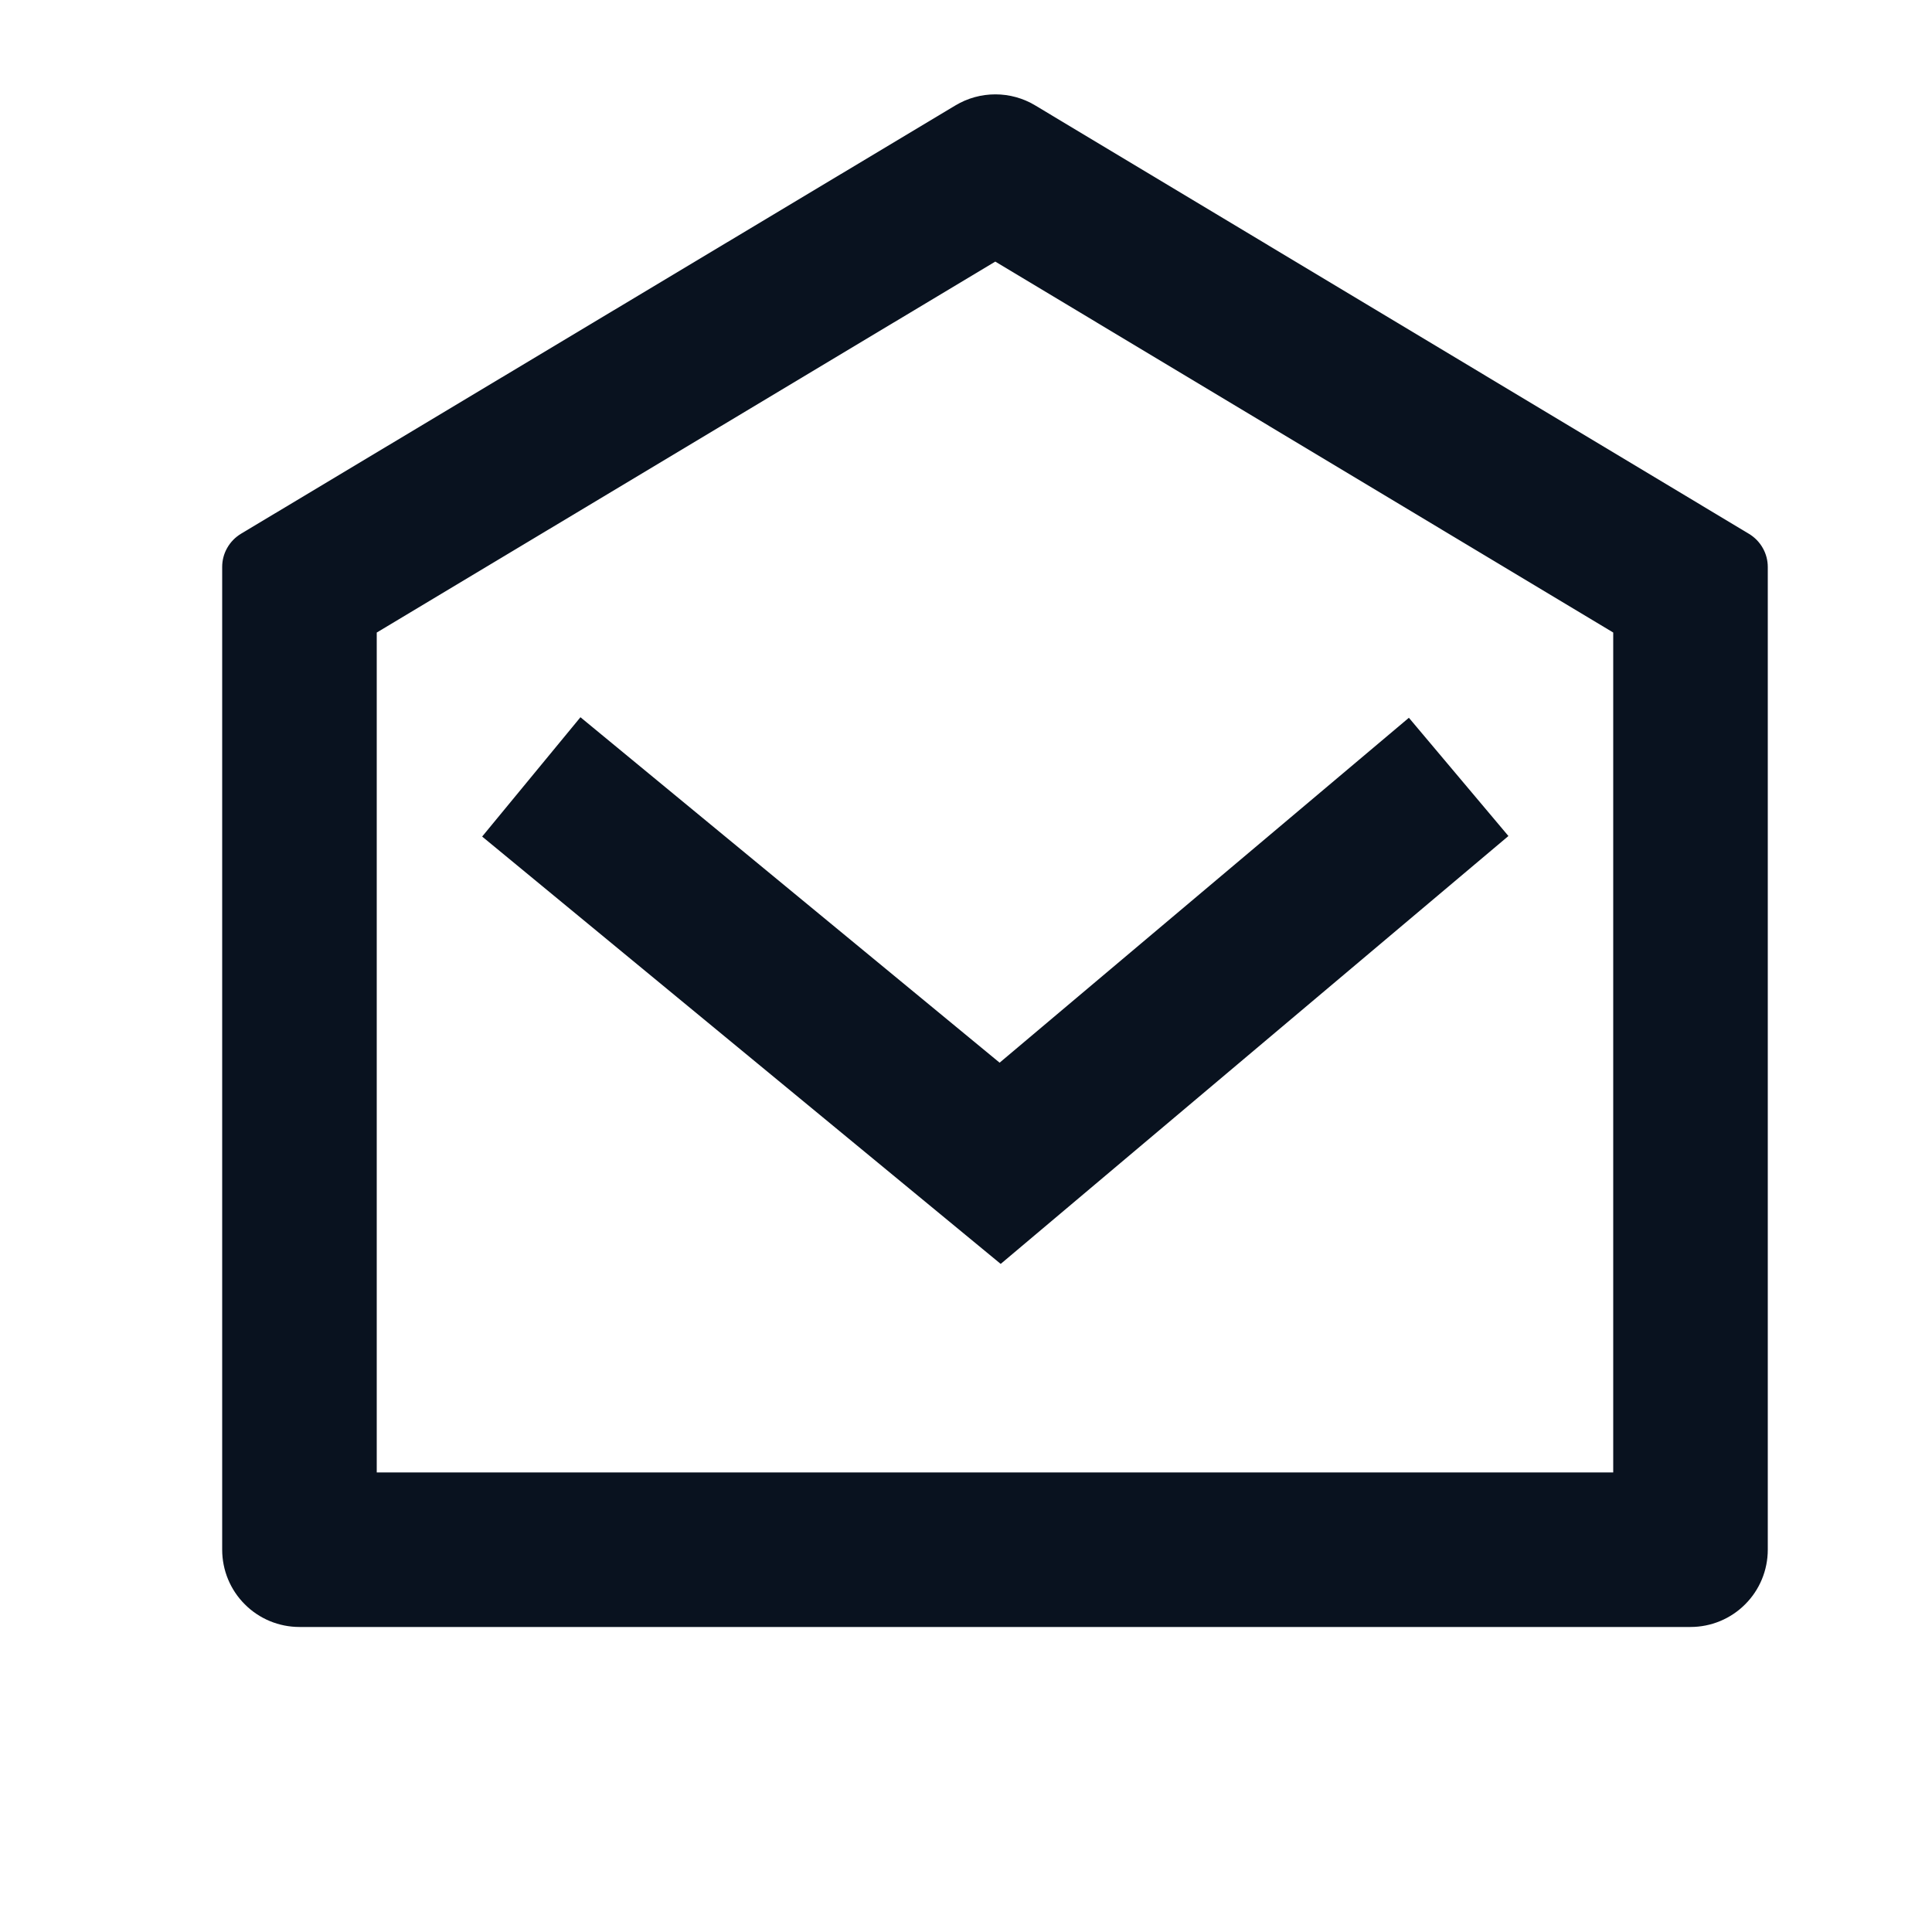
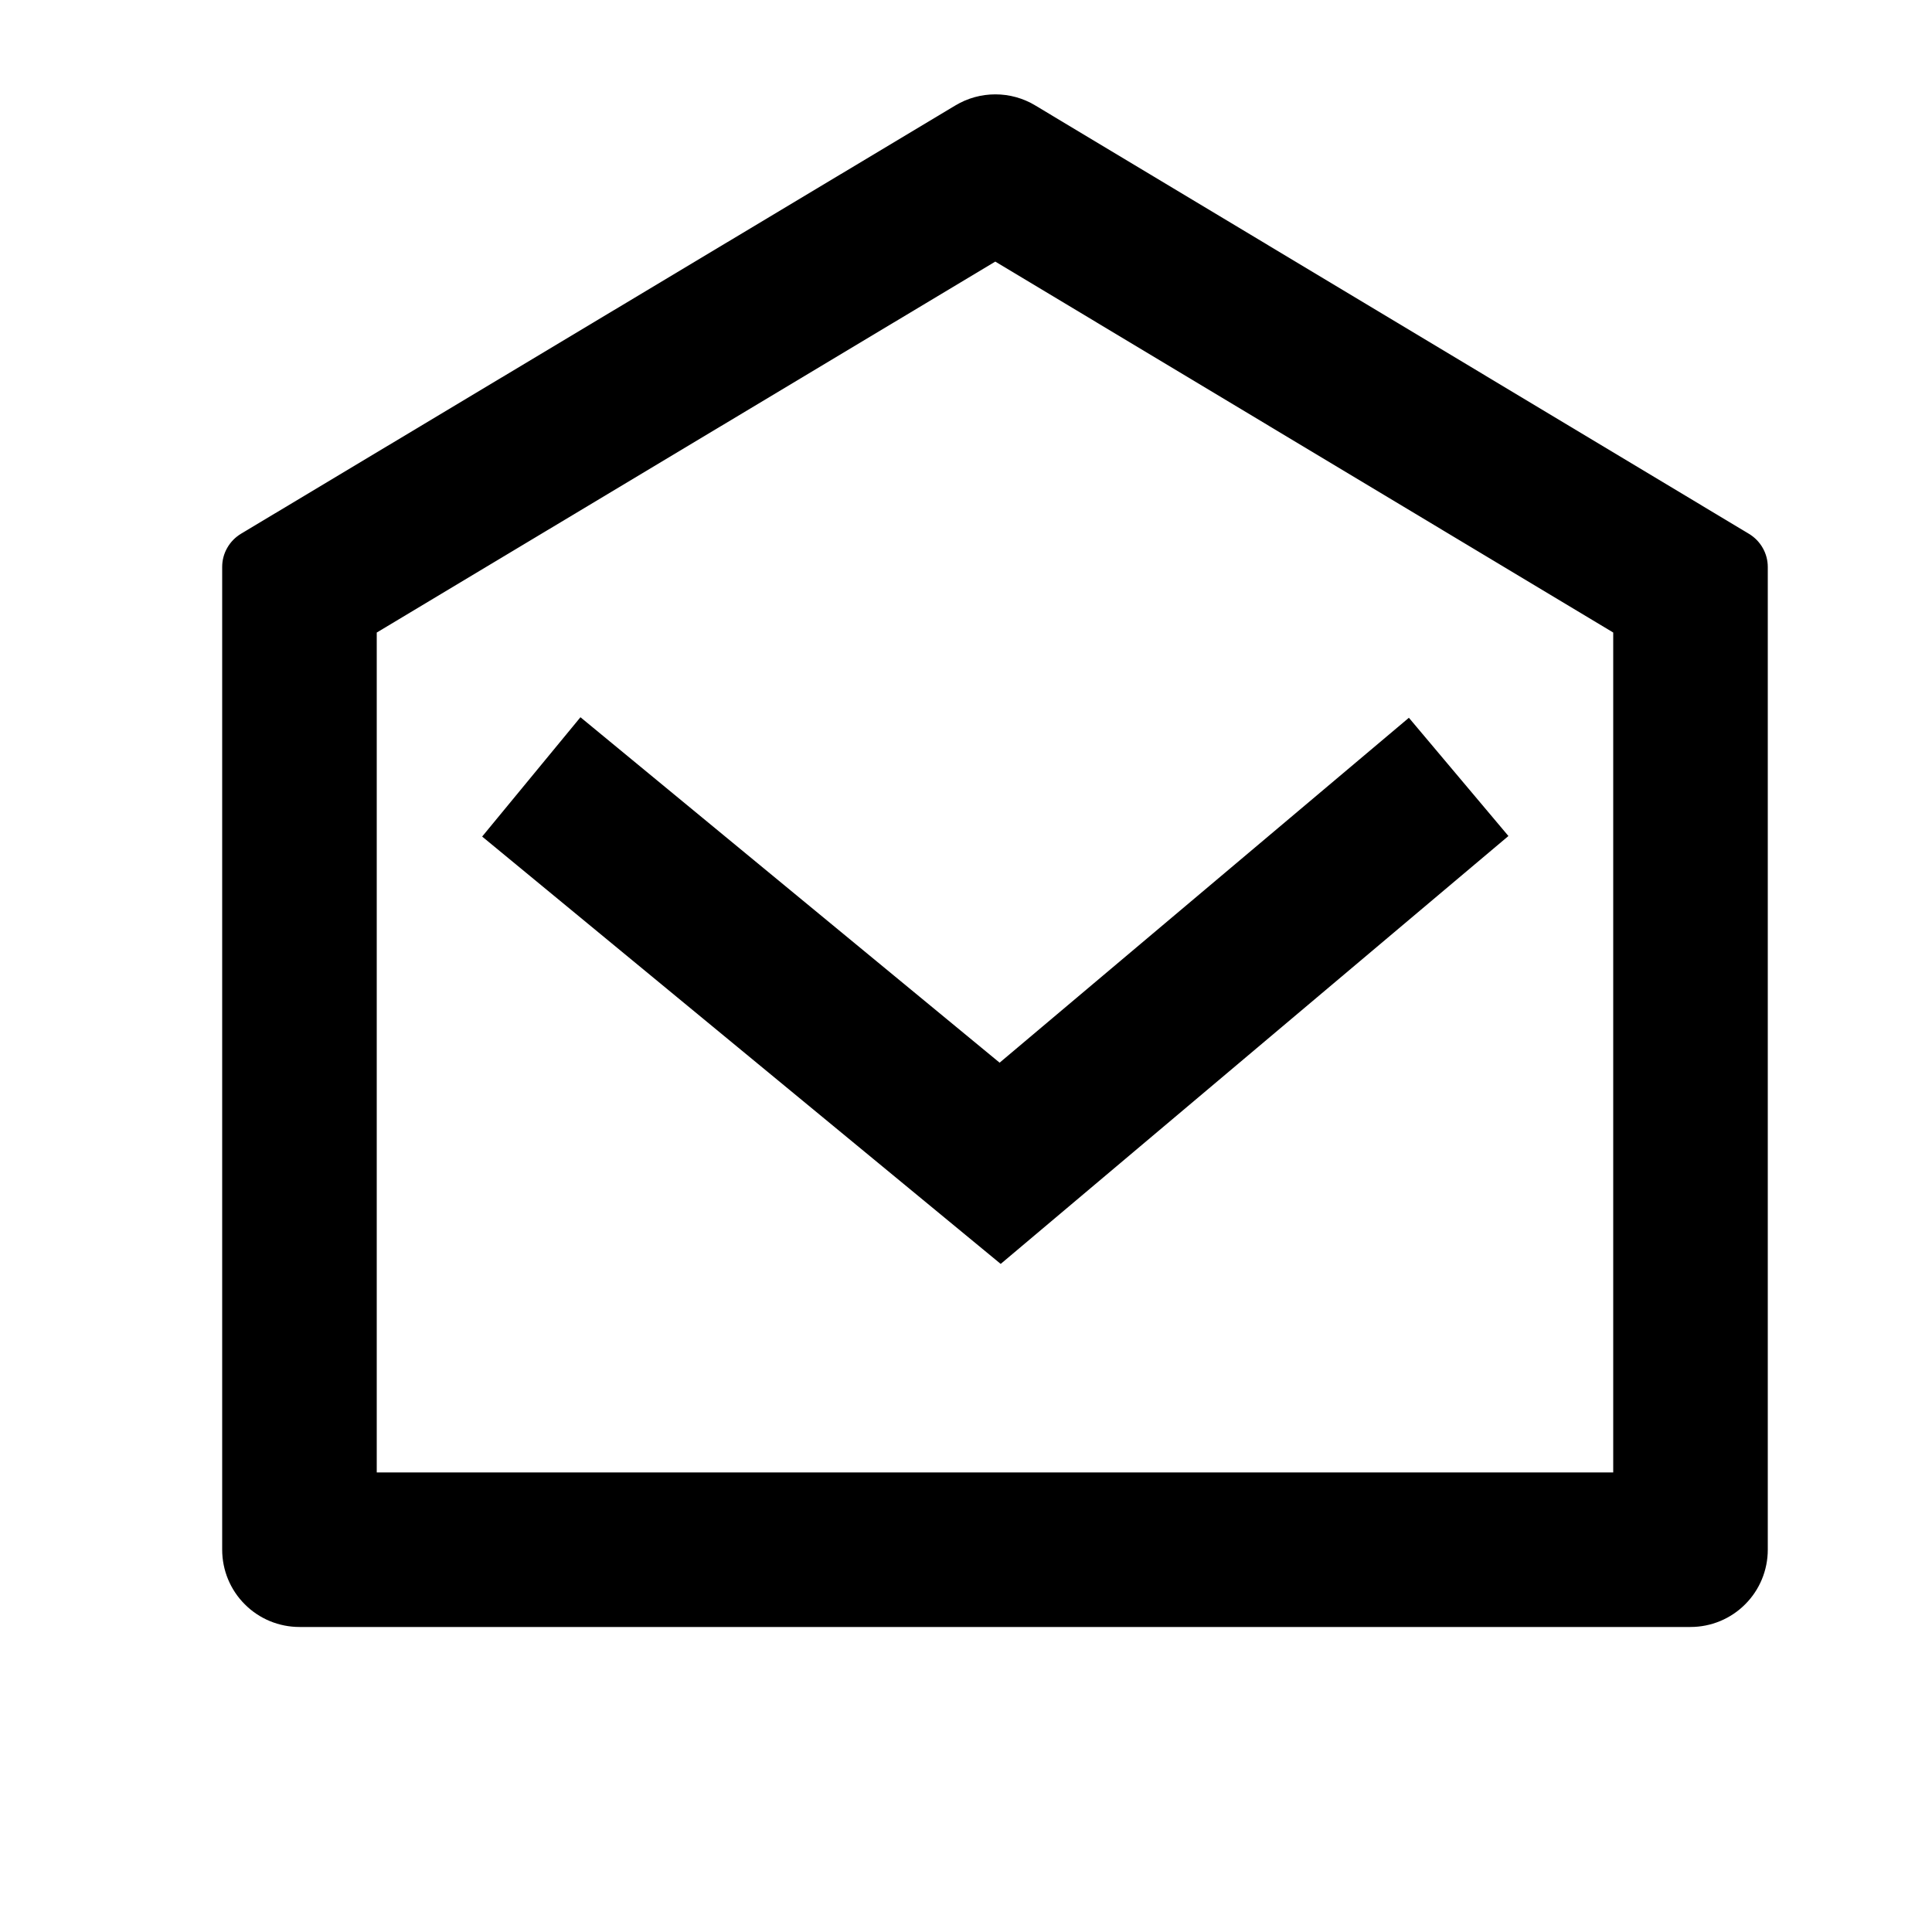
<svg xmlns="http://www.w3.org/2000/svg" width="25" height="25" viewBox="0 0 25 25" fill="none">
-   <path d="M3.118 6.907L12.365 1.363C12.52 1.27 12.698 1.221 12.88 1.221C13.061 1.221 13.239 1.27 13.394 1.363L22.632 6.908C22.706 6.953 22.767 7.015 22.81 7.091C22.853 7.166 22.875 7.251 22.875 7.337V20.053C22.875 20.318 22.77 20.573 22.582 20.76C22.395 20.948 22.14 21.053 21.875 21.053H3.875C3.61 21.053 3.355 20.948 3.168 20.76C2.98 20.573 2.875 20.318 2.875 20.053V7.336C2.875 7.25 2.897 7.165 2.94 7.09C2.983 7.014 3.044 6.952 3.118 6.907ZM4.875 8.186V19.053H20.875V8.185L12.879 3.385L4.875 8.185V8.186ZM12.935 13.751L18.231 9.288L19.519 10.818L12.949 16.355L6.239 10.825L7.511 9.281L12.935 13.751Z" fill="#09121F" />
+   <path d="M3.118 6.907L12.365 1.363C12.52 1.27 12.698 1.221 12.88 1.221C13.061 1.221 13.239 1.27 13.394 1.363L22.632 6.908C22.706 6.953 22.767 7.015 22.81 7.091C22.853 7.166 22.875 7.251 22.875 7.337V20.053C22.875 20.318 22.77 20.573 22.582 20.76C22.395 20.948 22.14 21.053 21.875 21.053H3.875C3.61 21.053 3.355 20.948 3.168 20.76C2.98 20.573 2.875 20.318 2.875 20.053V7.336C2.875 7.25 2.897 7.165 2.94 7.09C2.983 7.014 3.044 6.952 3.118 6.907ZM4.875 8.186V19.053H20.875V8.185L12.879 3.385L4.875 8.185V8.186ZM12.935 13.751L18.231 9.288L19.519 10.818L12.949 16.355L6.239 10.825L7.511 9.281L12.935 13.751Z" fill="currentColor" />
</svg>
